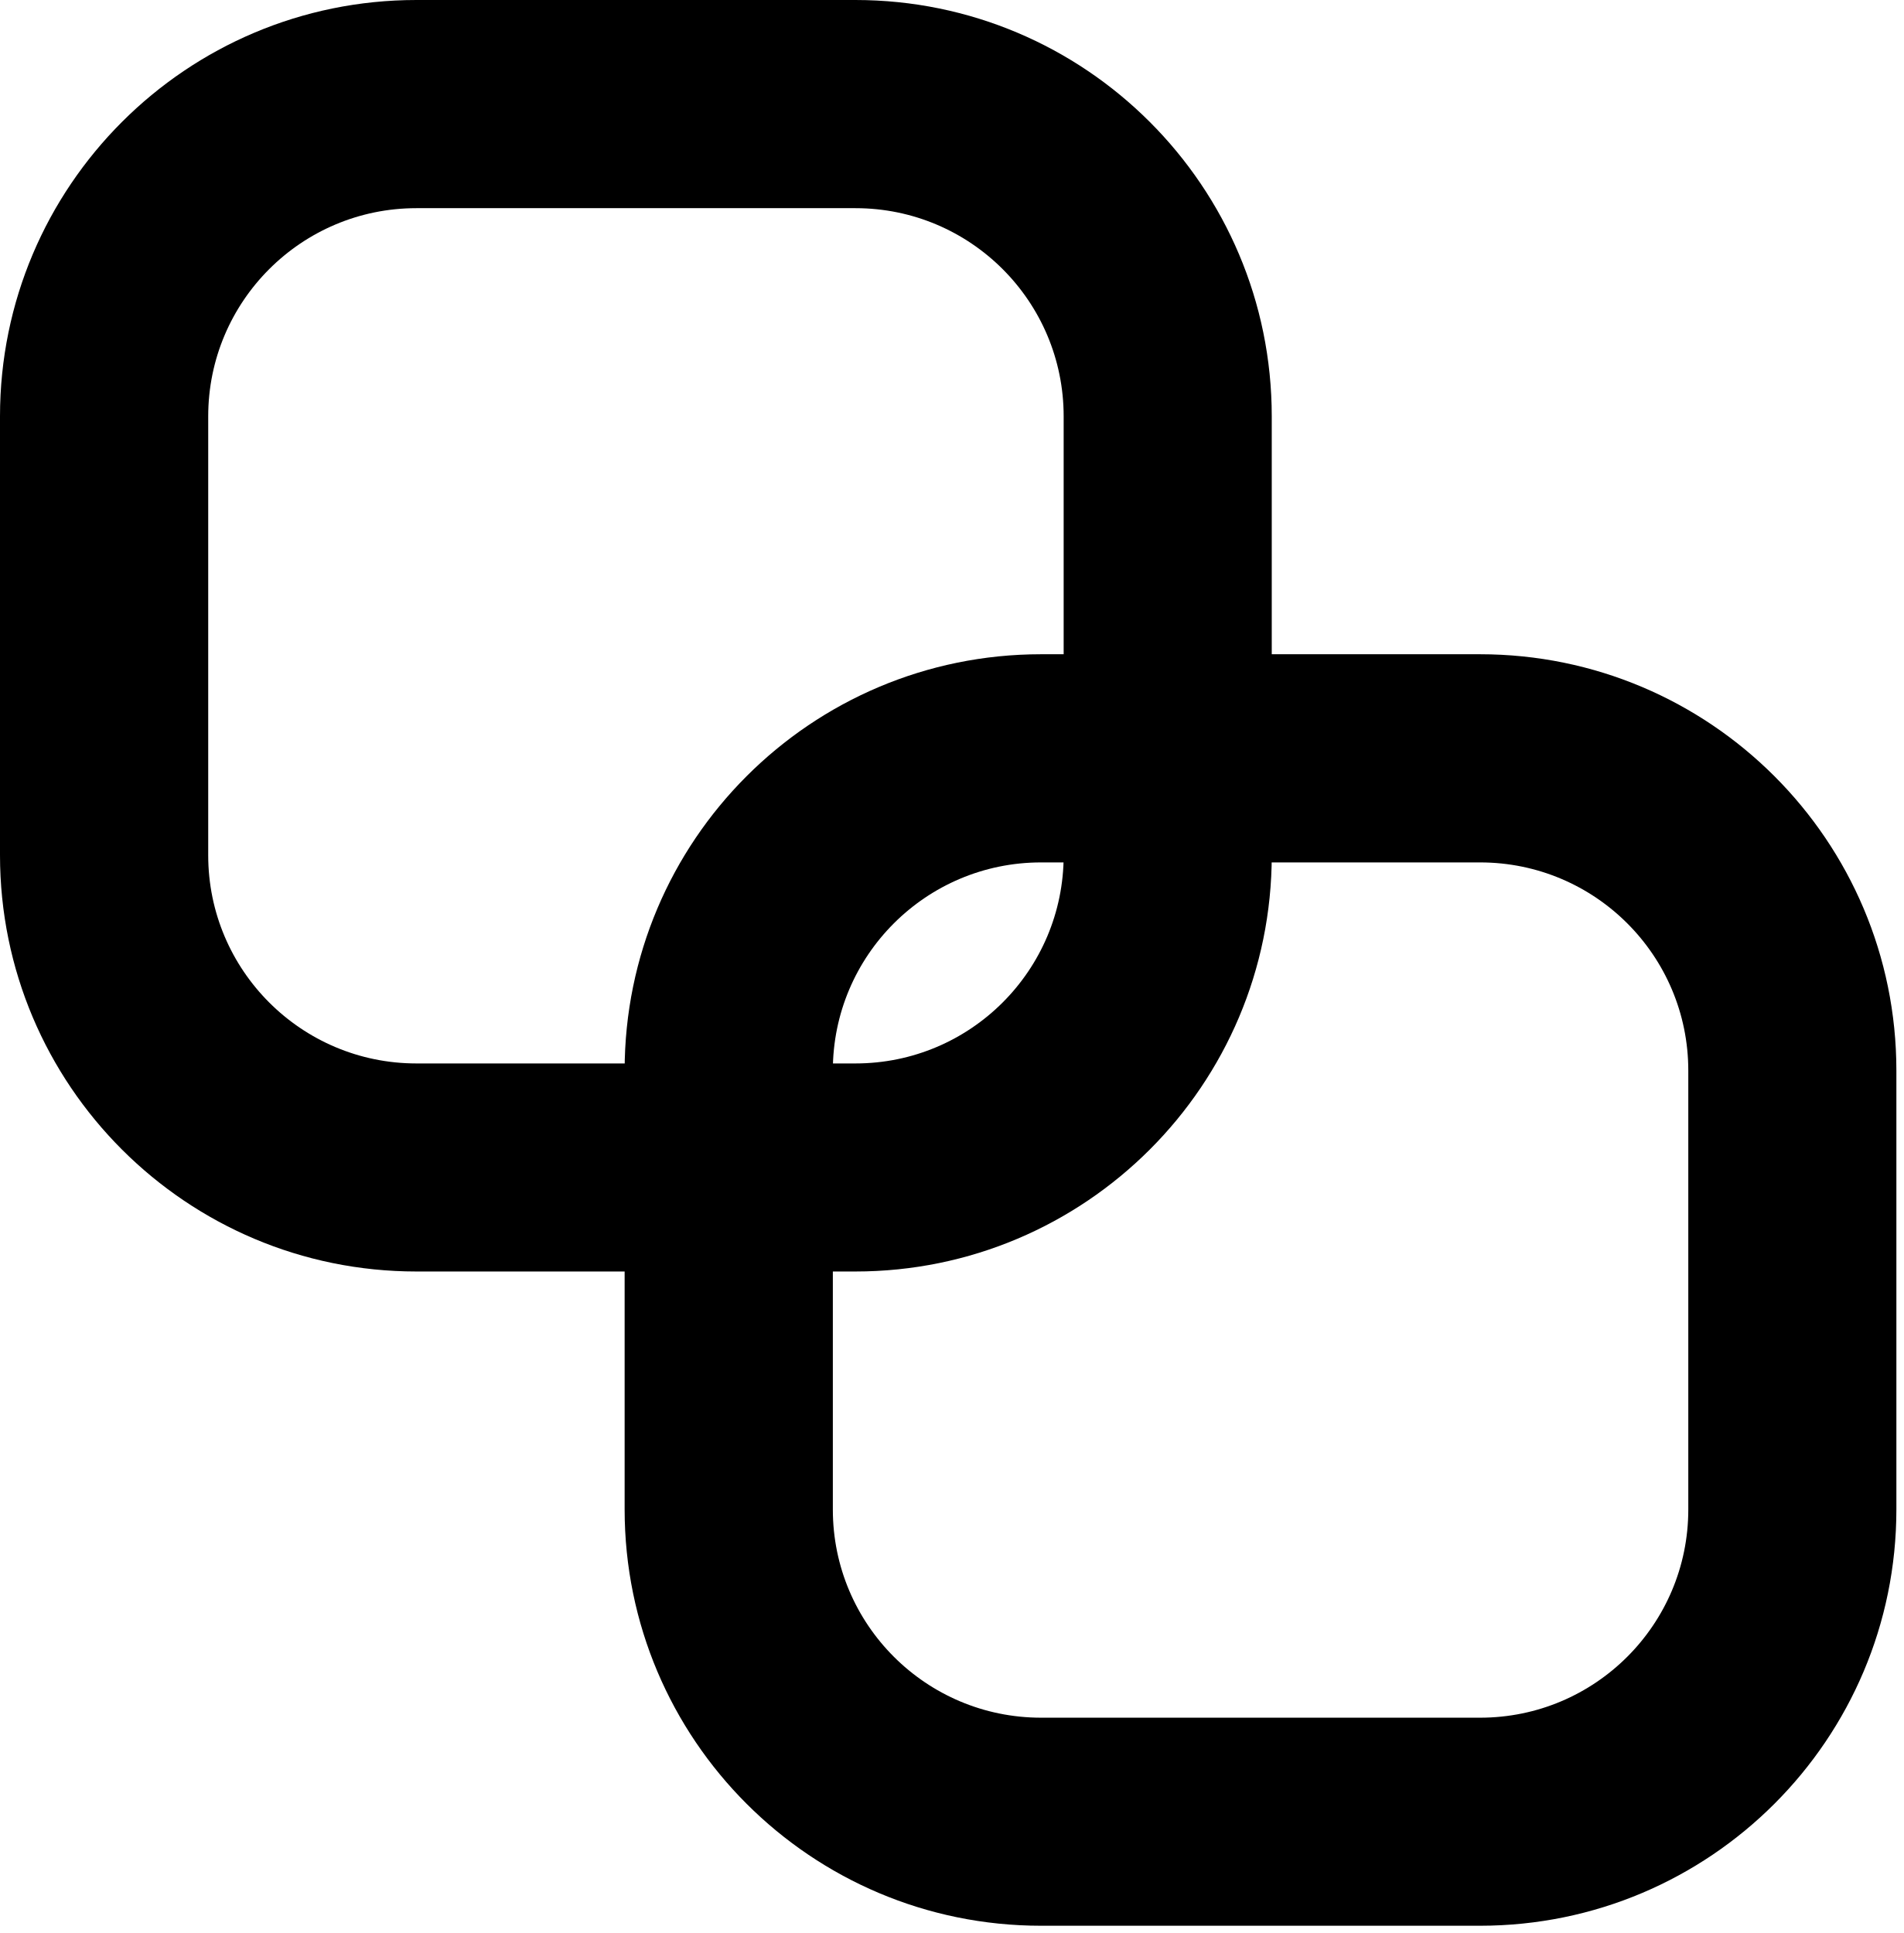
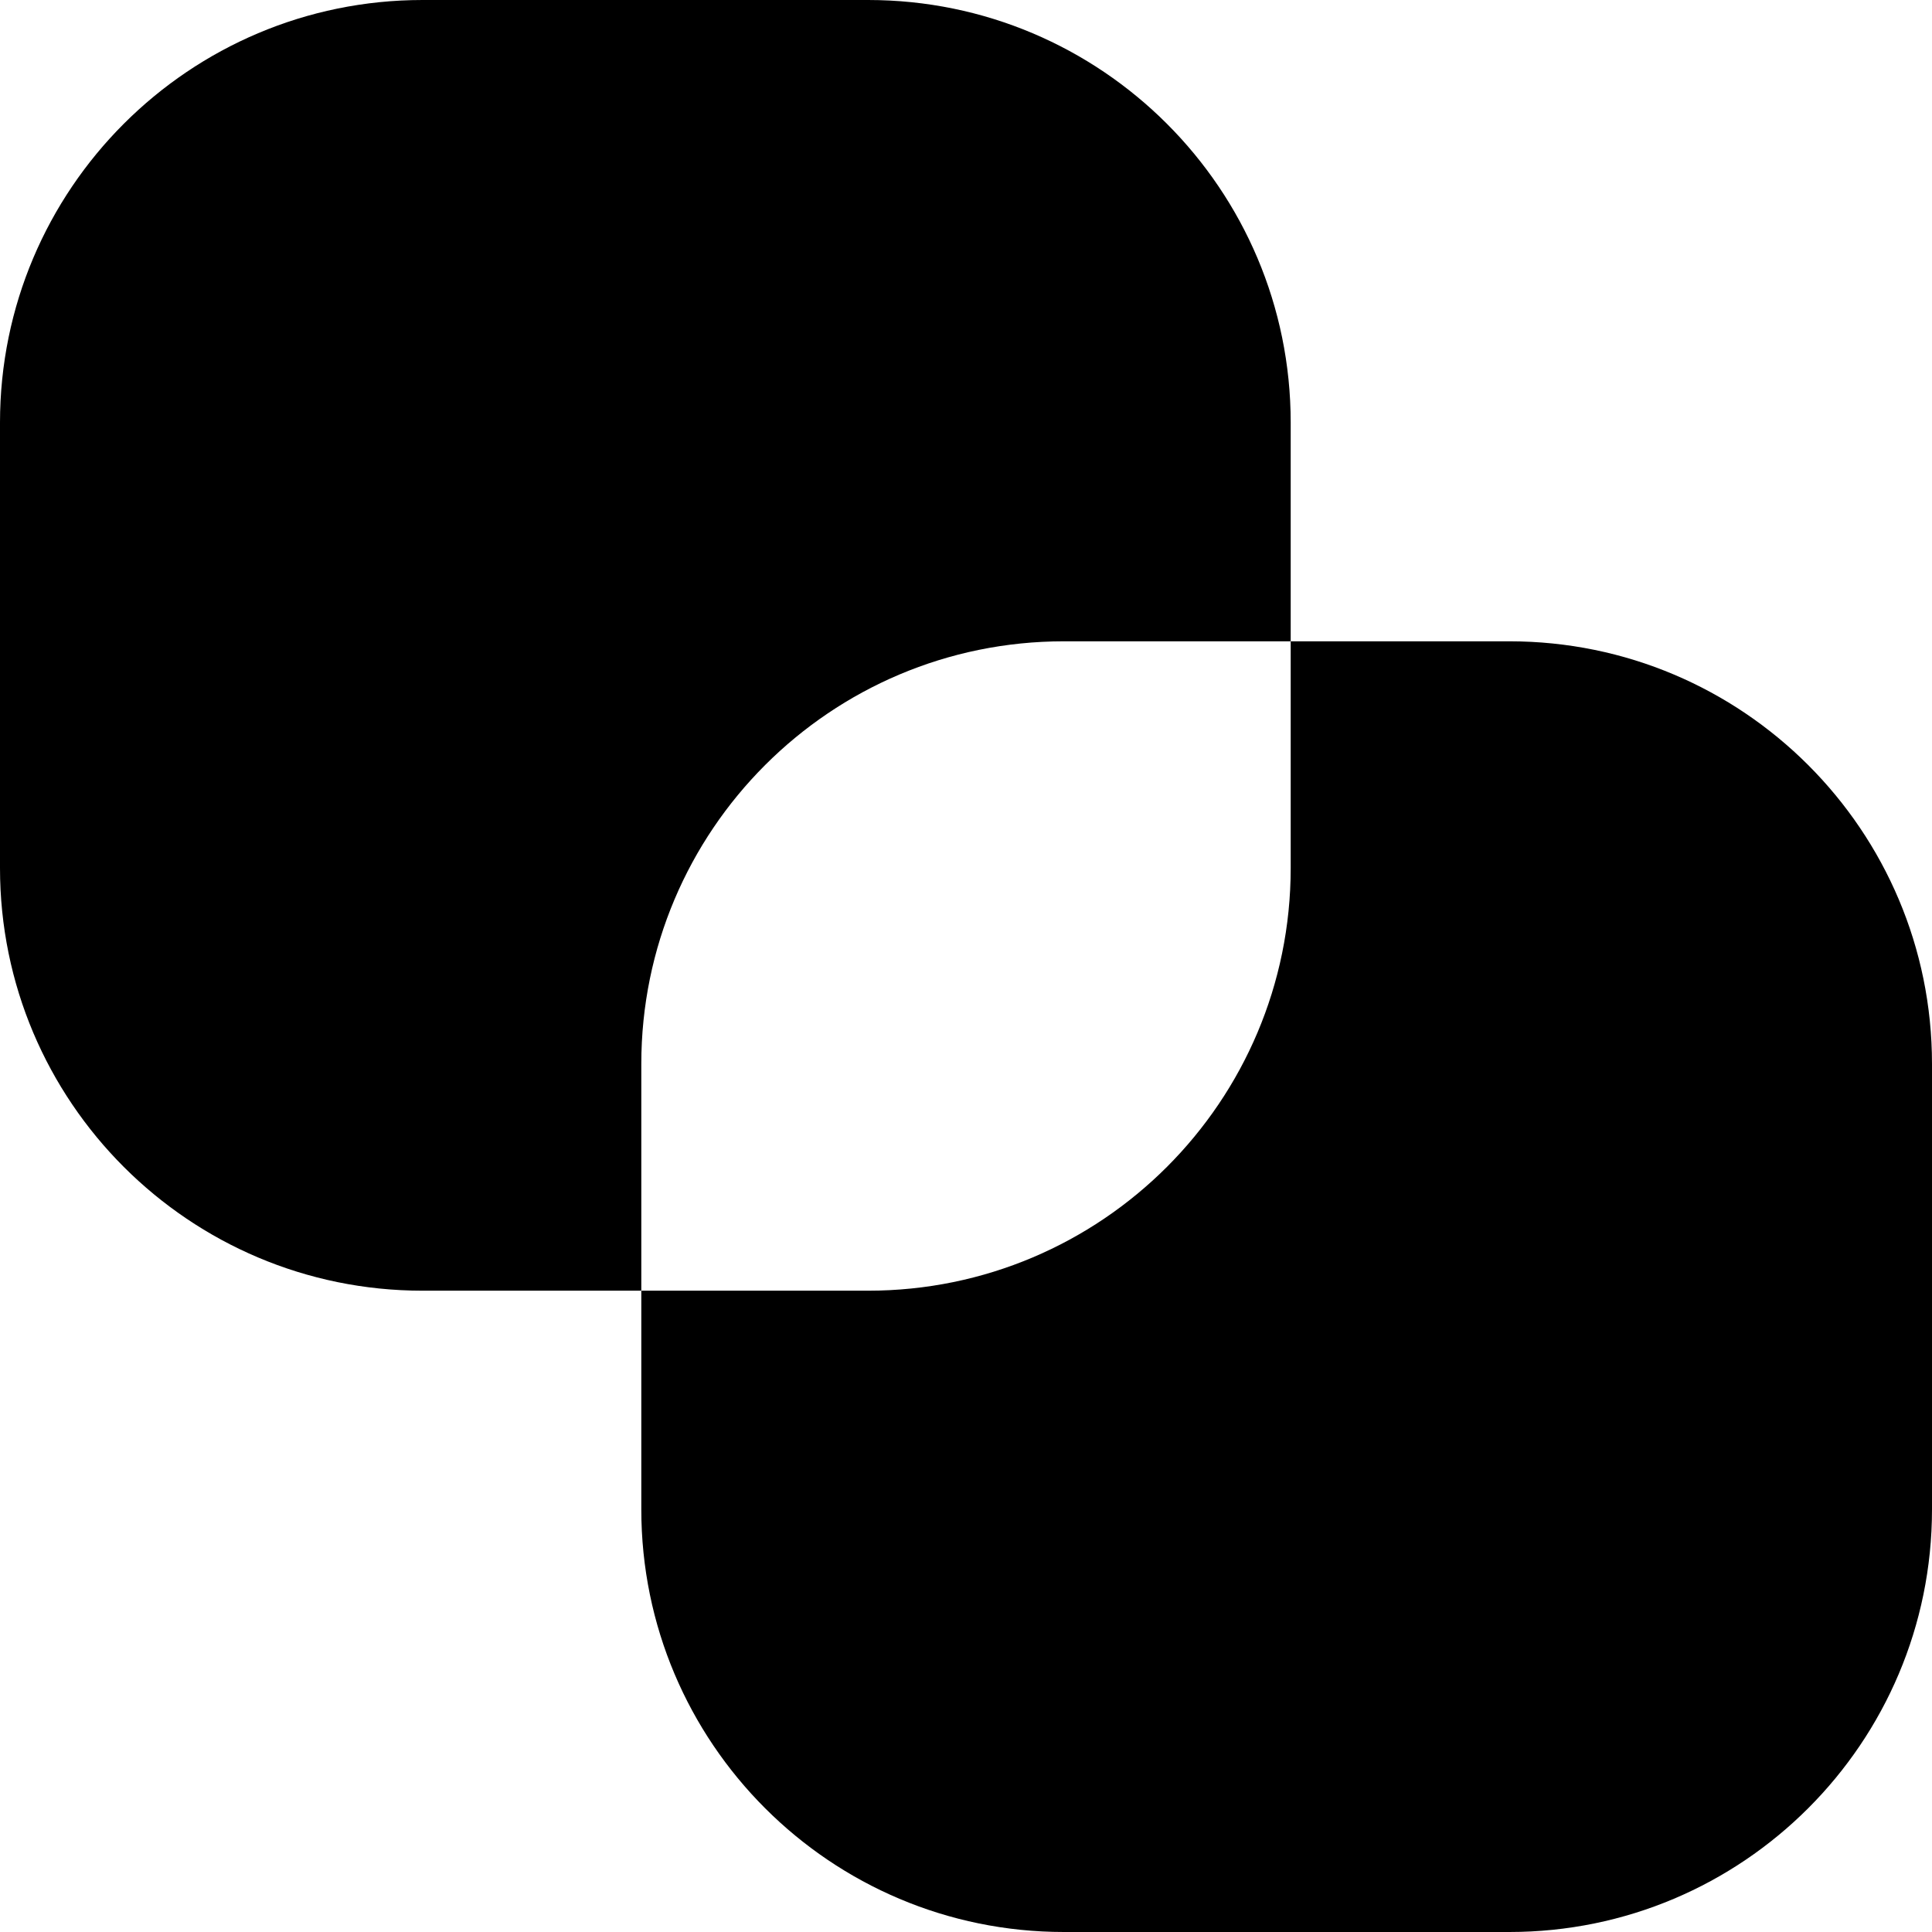
- <svg xmlns="http://www.w3.org/2000/svg" viewBox="0 0 64 65" fill="none">
-   <path d="M49.756 22C57.488 22 63.756 28.268 63.756 36V50.756C63.756 58.488 57.488 64.756 49.756 64.756H35C27.268 64.756 21 58.488 21 50.756V36C21 28.268 27.268 22 35 22H49.756ZM35 29C31.134 29 28 32.134 28 36V50.76C28 54.626 31.134 57.76 35 57.76H49.76C53.626 57.76 56.76 54.626 56.76 50.76V36C56.76 32.134 53.626 29 49.76 29H35Z" fill="currentColor" />
-   <path d="M28.756 0C36.488 0 42.756 6.268 42.756 14V28.756C42.756 36.488 36.488 42.756 28.756 42.756H14C6.268 42.756 0 36.488 0 28.756V14C0 6.268 6.268 0 14 0H28.756ZM14 7C10.134 7 7 10.134 7 14V28.76C7 32.626 10.134 35.76 14 35.76H28.76C32.626 35.76 35.76 32.626 35.76 28.76V14C35.76 10.134 32.626 7 28.76 7H14Z" fill="currentColor" />
+ <svg xmlns="http://www.w3.org/2000/svg" viewBox="0 0 64 64" fill="none">
+   <path d="M50 21.244C57.732 21.244 64 27.512 64 35.244V50C64 57.732 57.732 64 50 64H35.244C27.512 64 21.244 57.732 21.244 50V42.756H28.756C36.488 42.756 42.756 36.488 42.756 28.756V21.244H50ZM28.756 0C36.488 0 42.756 6.268 42.756 14V21.244H35.244C27.512 21.244 21.244 27.512 21.244 35.244V42.756H14C6.268 42.756 0 36.488 0 28.756V14C0 6.268 6.268 0 14 0H28.756Z" fill="currentColor" />
</svg>
